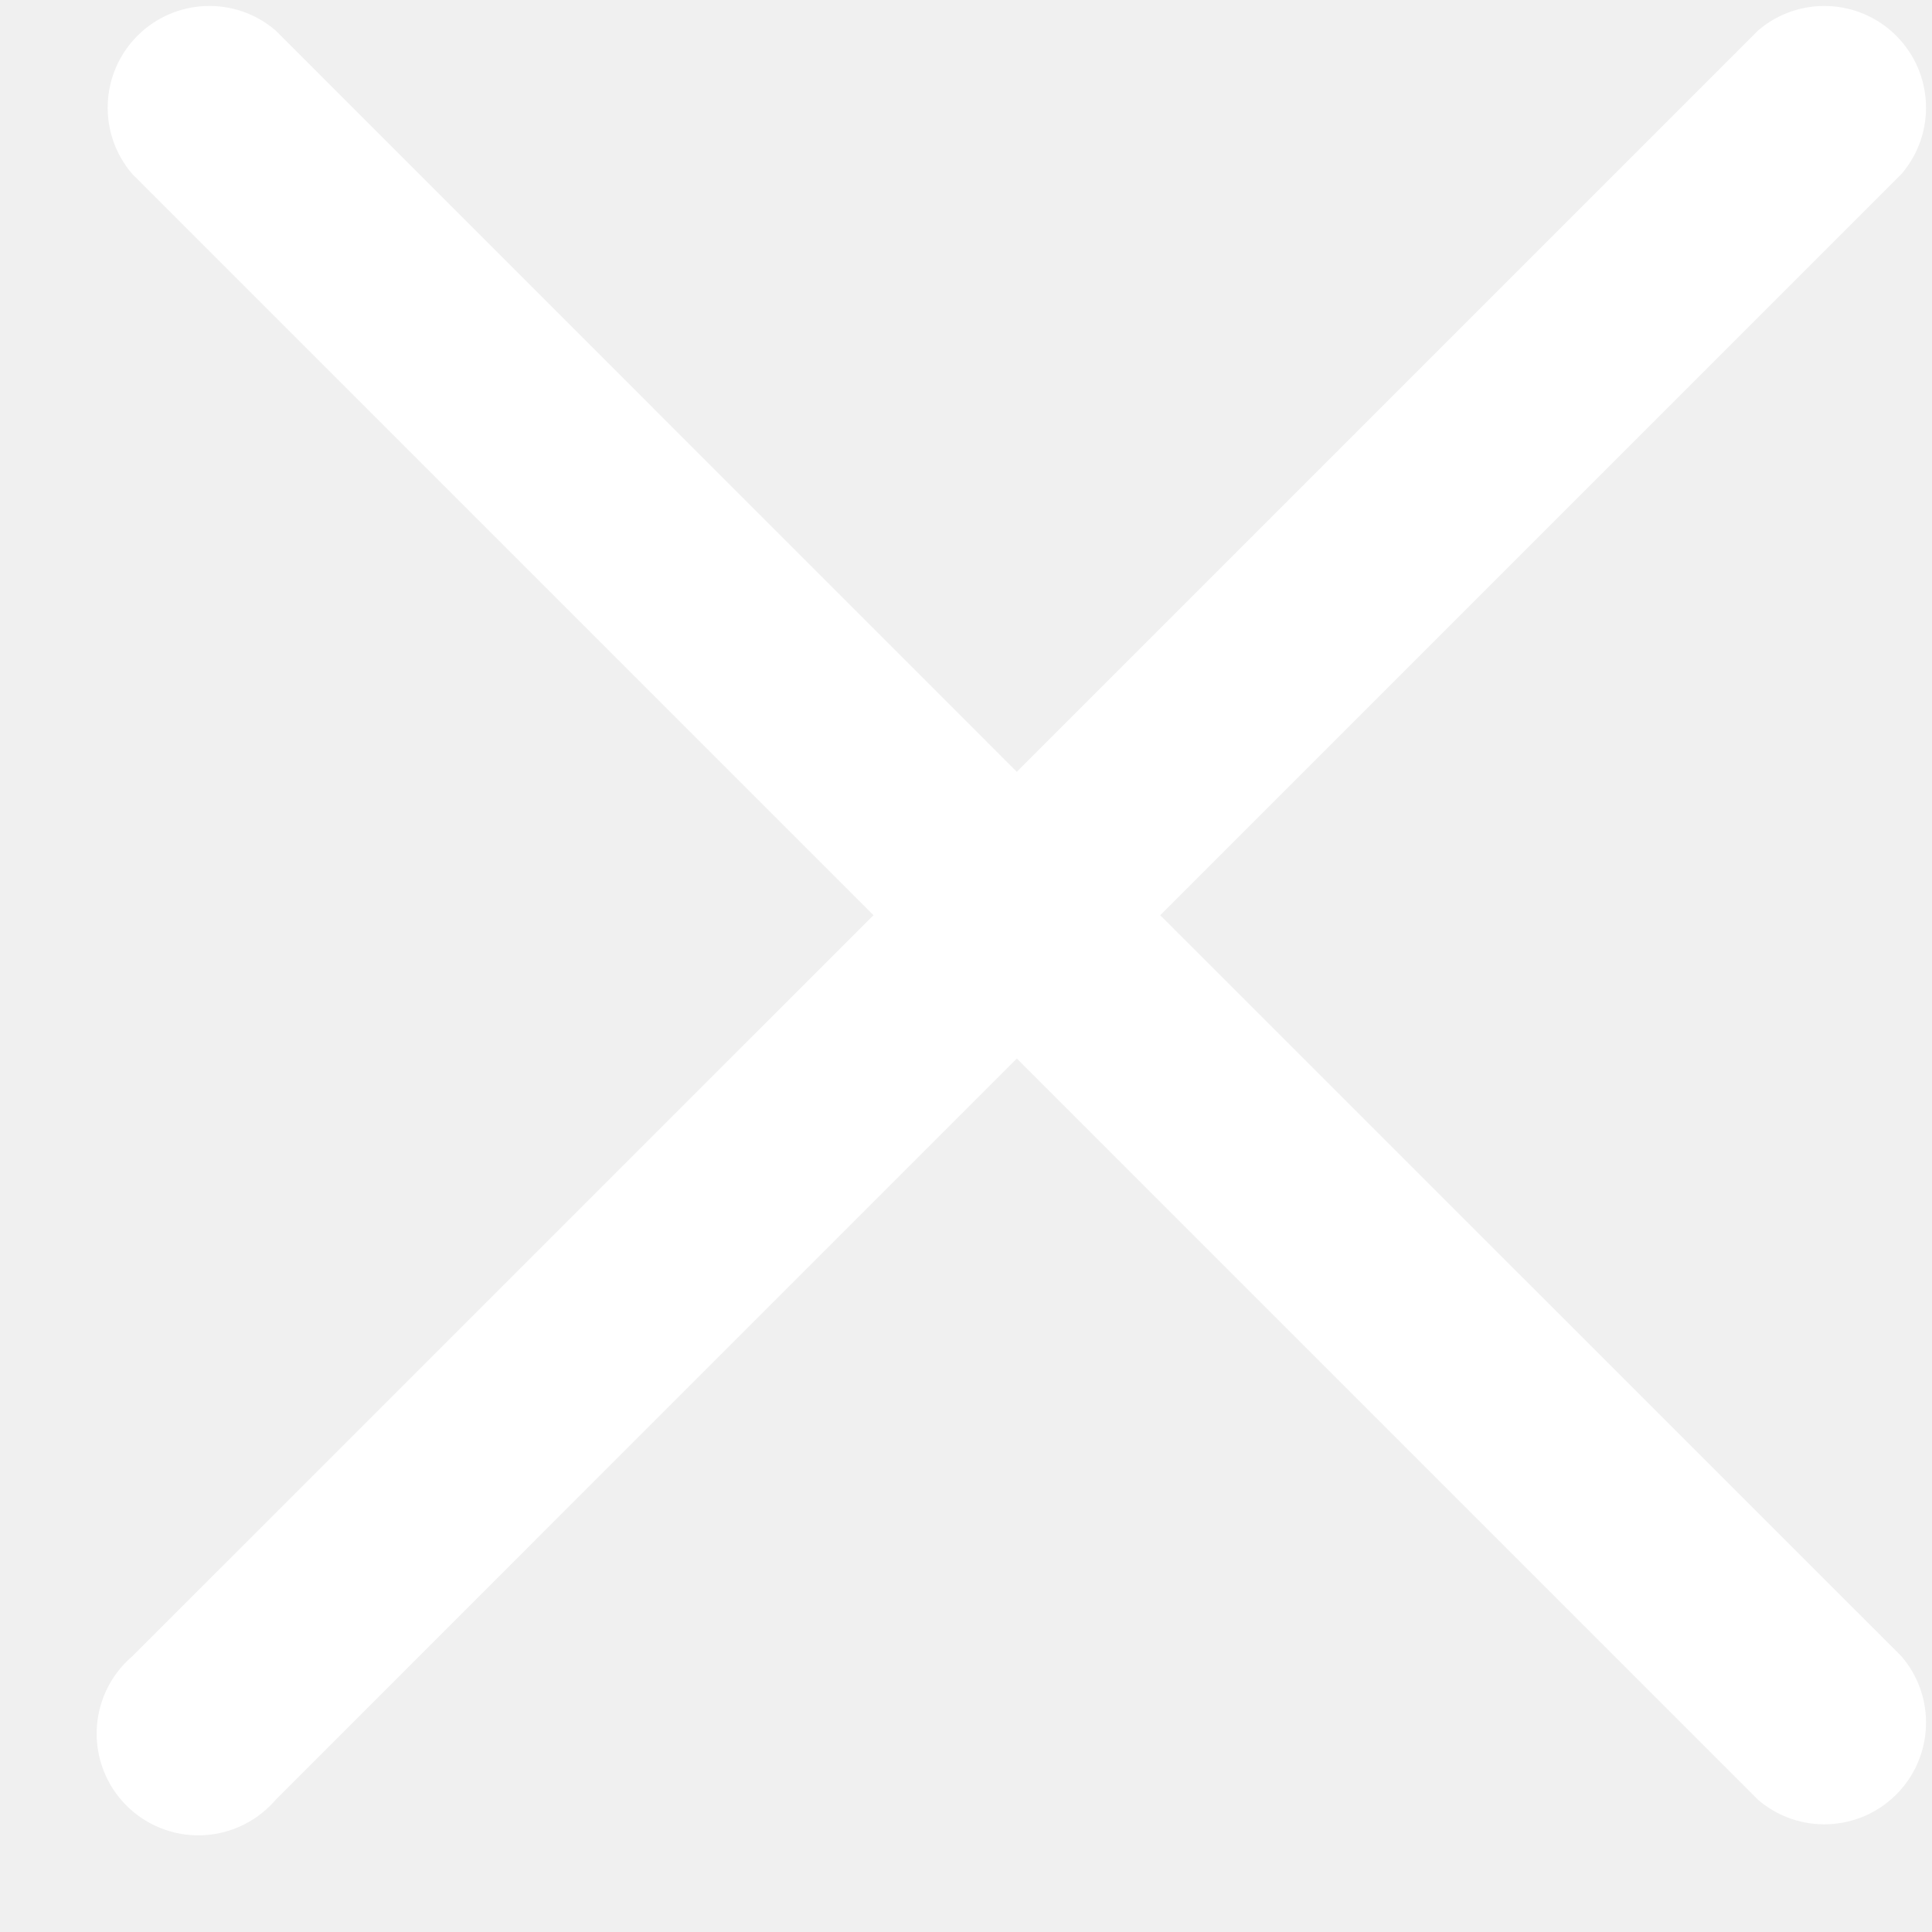
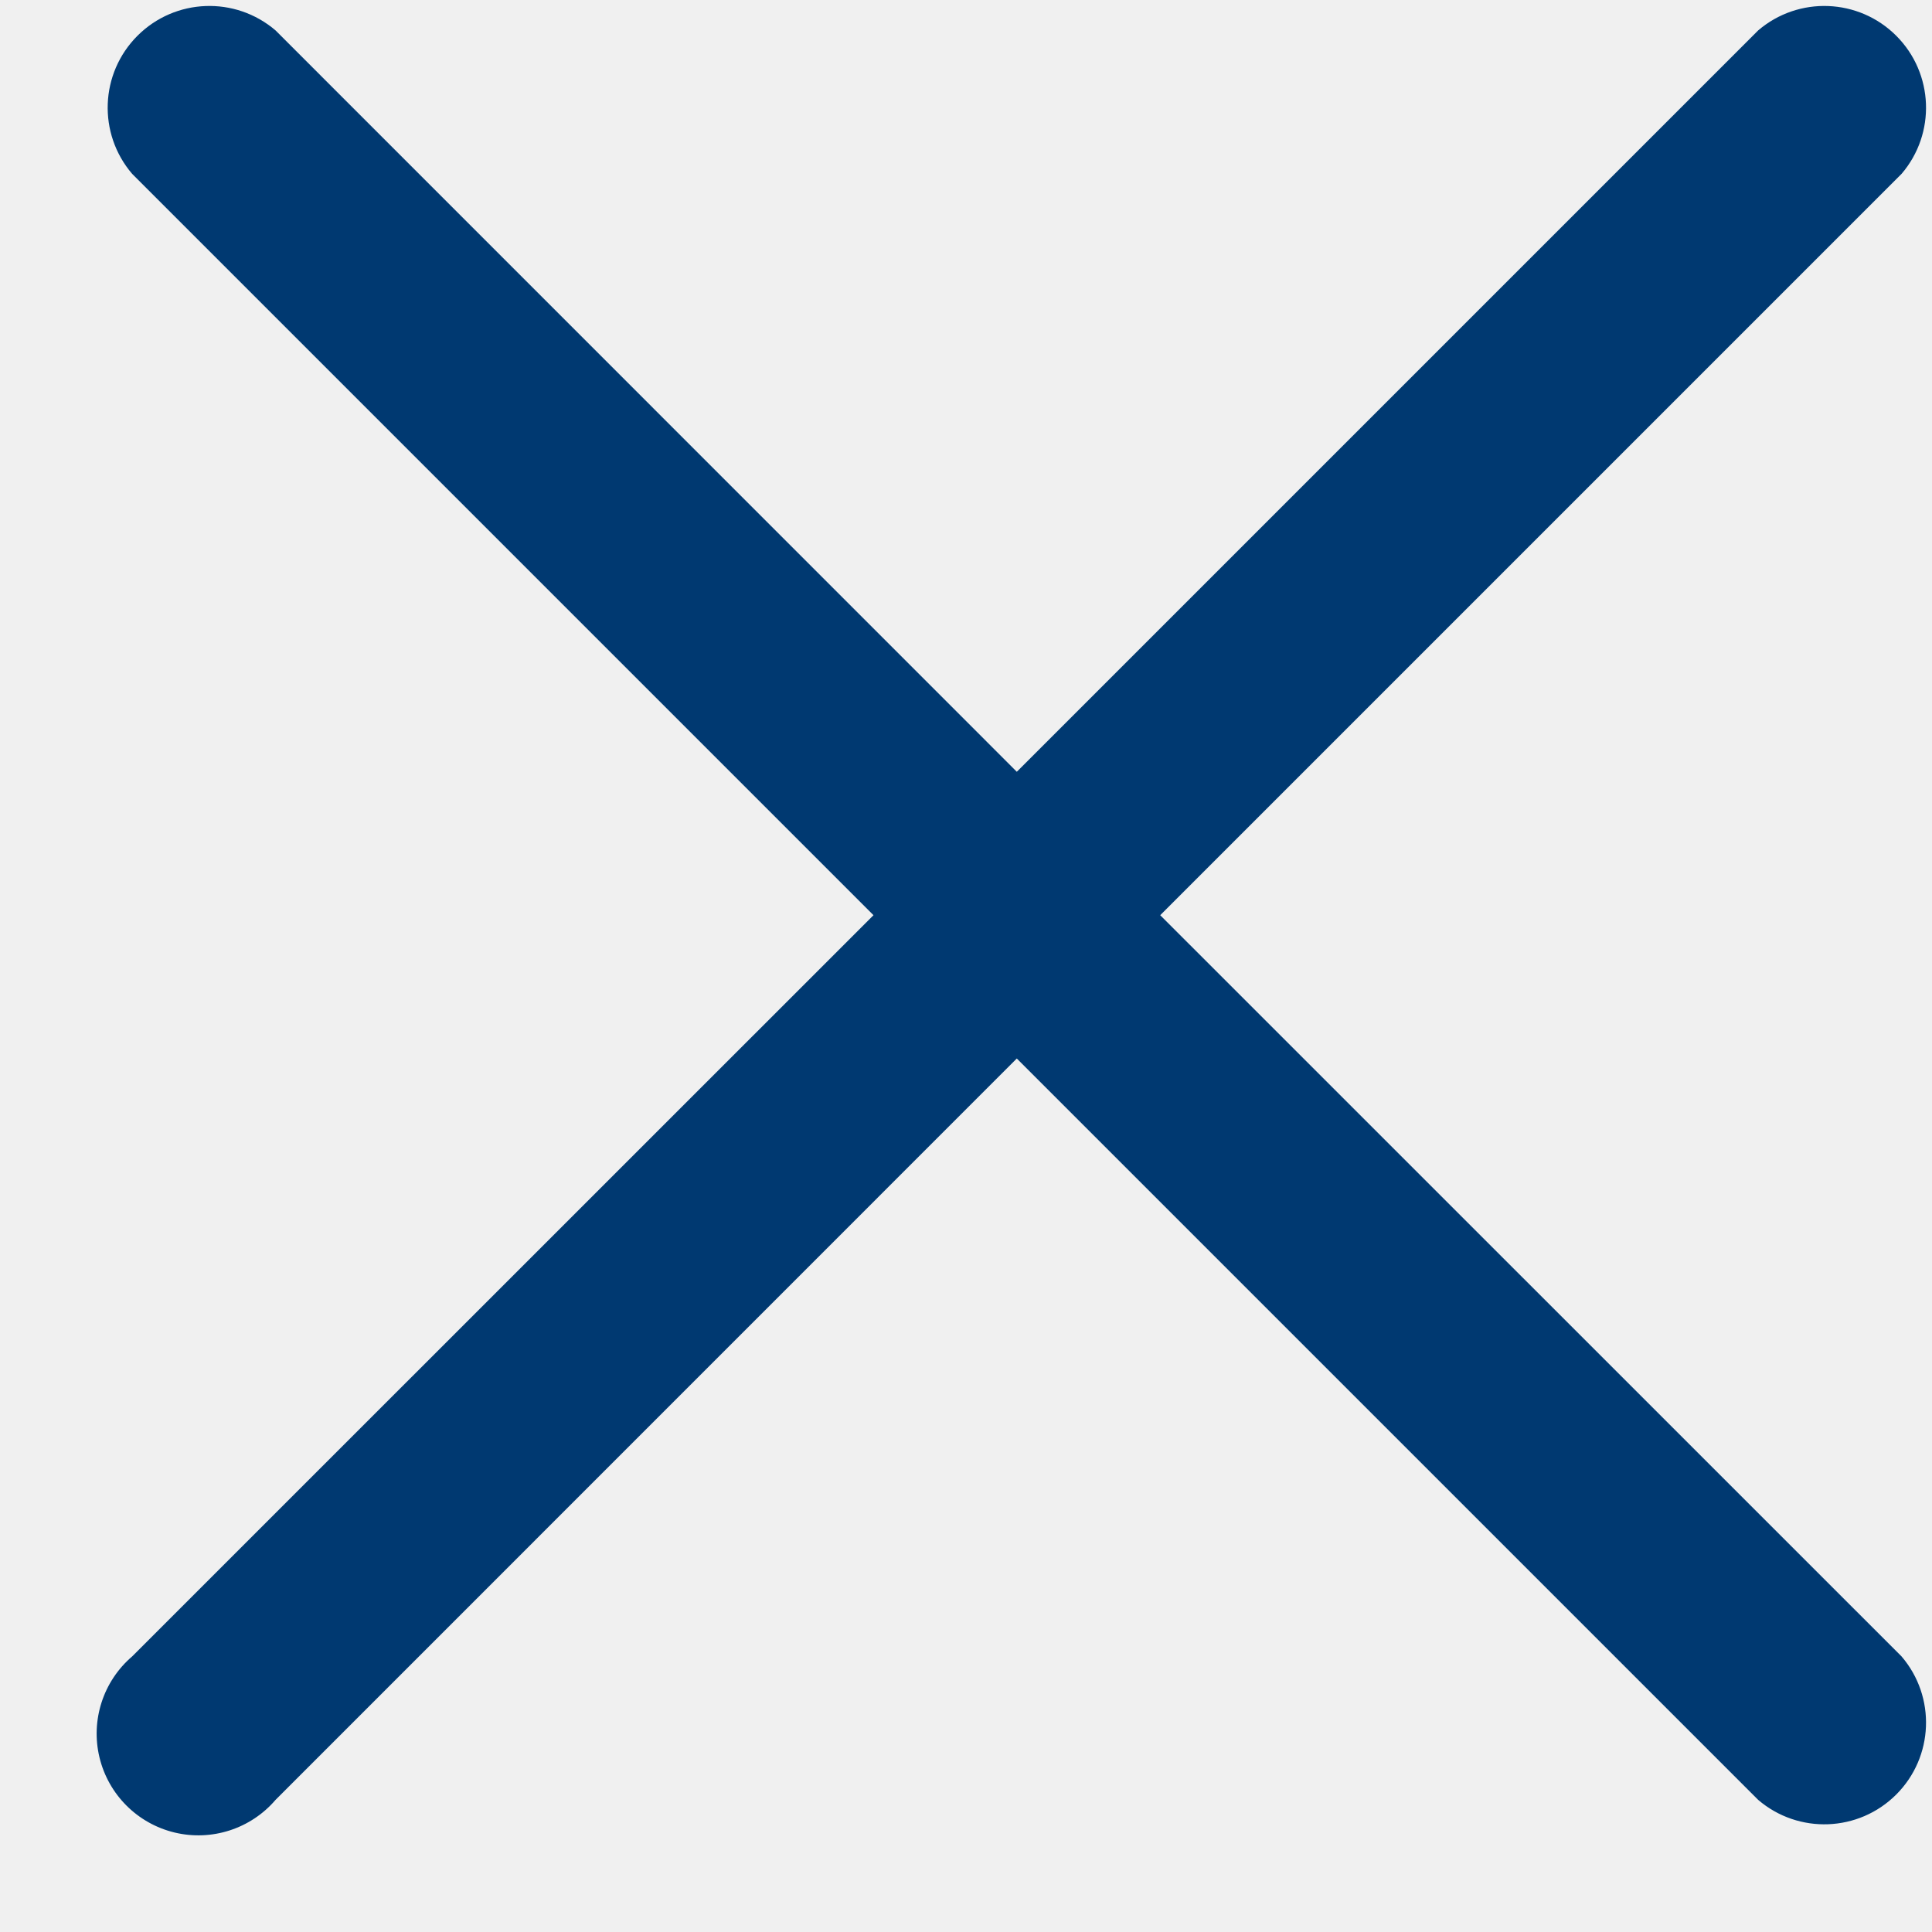
<svg xmlns="http://www.w3.org/2000/svg" width="17" height="17" viewBox="0 0 17 17">
-   <path d="M10.209 8.053l6.523-6.523A.895.895 0 0 0 15.47.268L8.947 6.791 2.425.268A.895.895 0 0 0 1.163 1.53l6.523 6.523-6.523 6.522a.895.895 0 1 0 1.262 1.262l6.522-6.523 6.523 6.523a.895.895 0 0 0 1.262-1.262l-6.523-6.522z" fill-rule="nonzero" fill="#FFF" />
+   <path d="M10.209 8.053l6.523-6.523A.895.895 0 0 0 15.47.268L8.947 6.791 2.425.268A.895.895 0 0 0 1.163 1.53l6.523 6.523-6.523 6.522a.895.895 0 1 0 1.262 1.262l6.522-6.523 6.523 6.523a.895.895 0 0 0 1.262-1.262l-6.523-6.522z" fill-rule="nonzero" fill="#003971" />
</svg>
